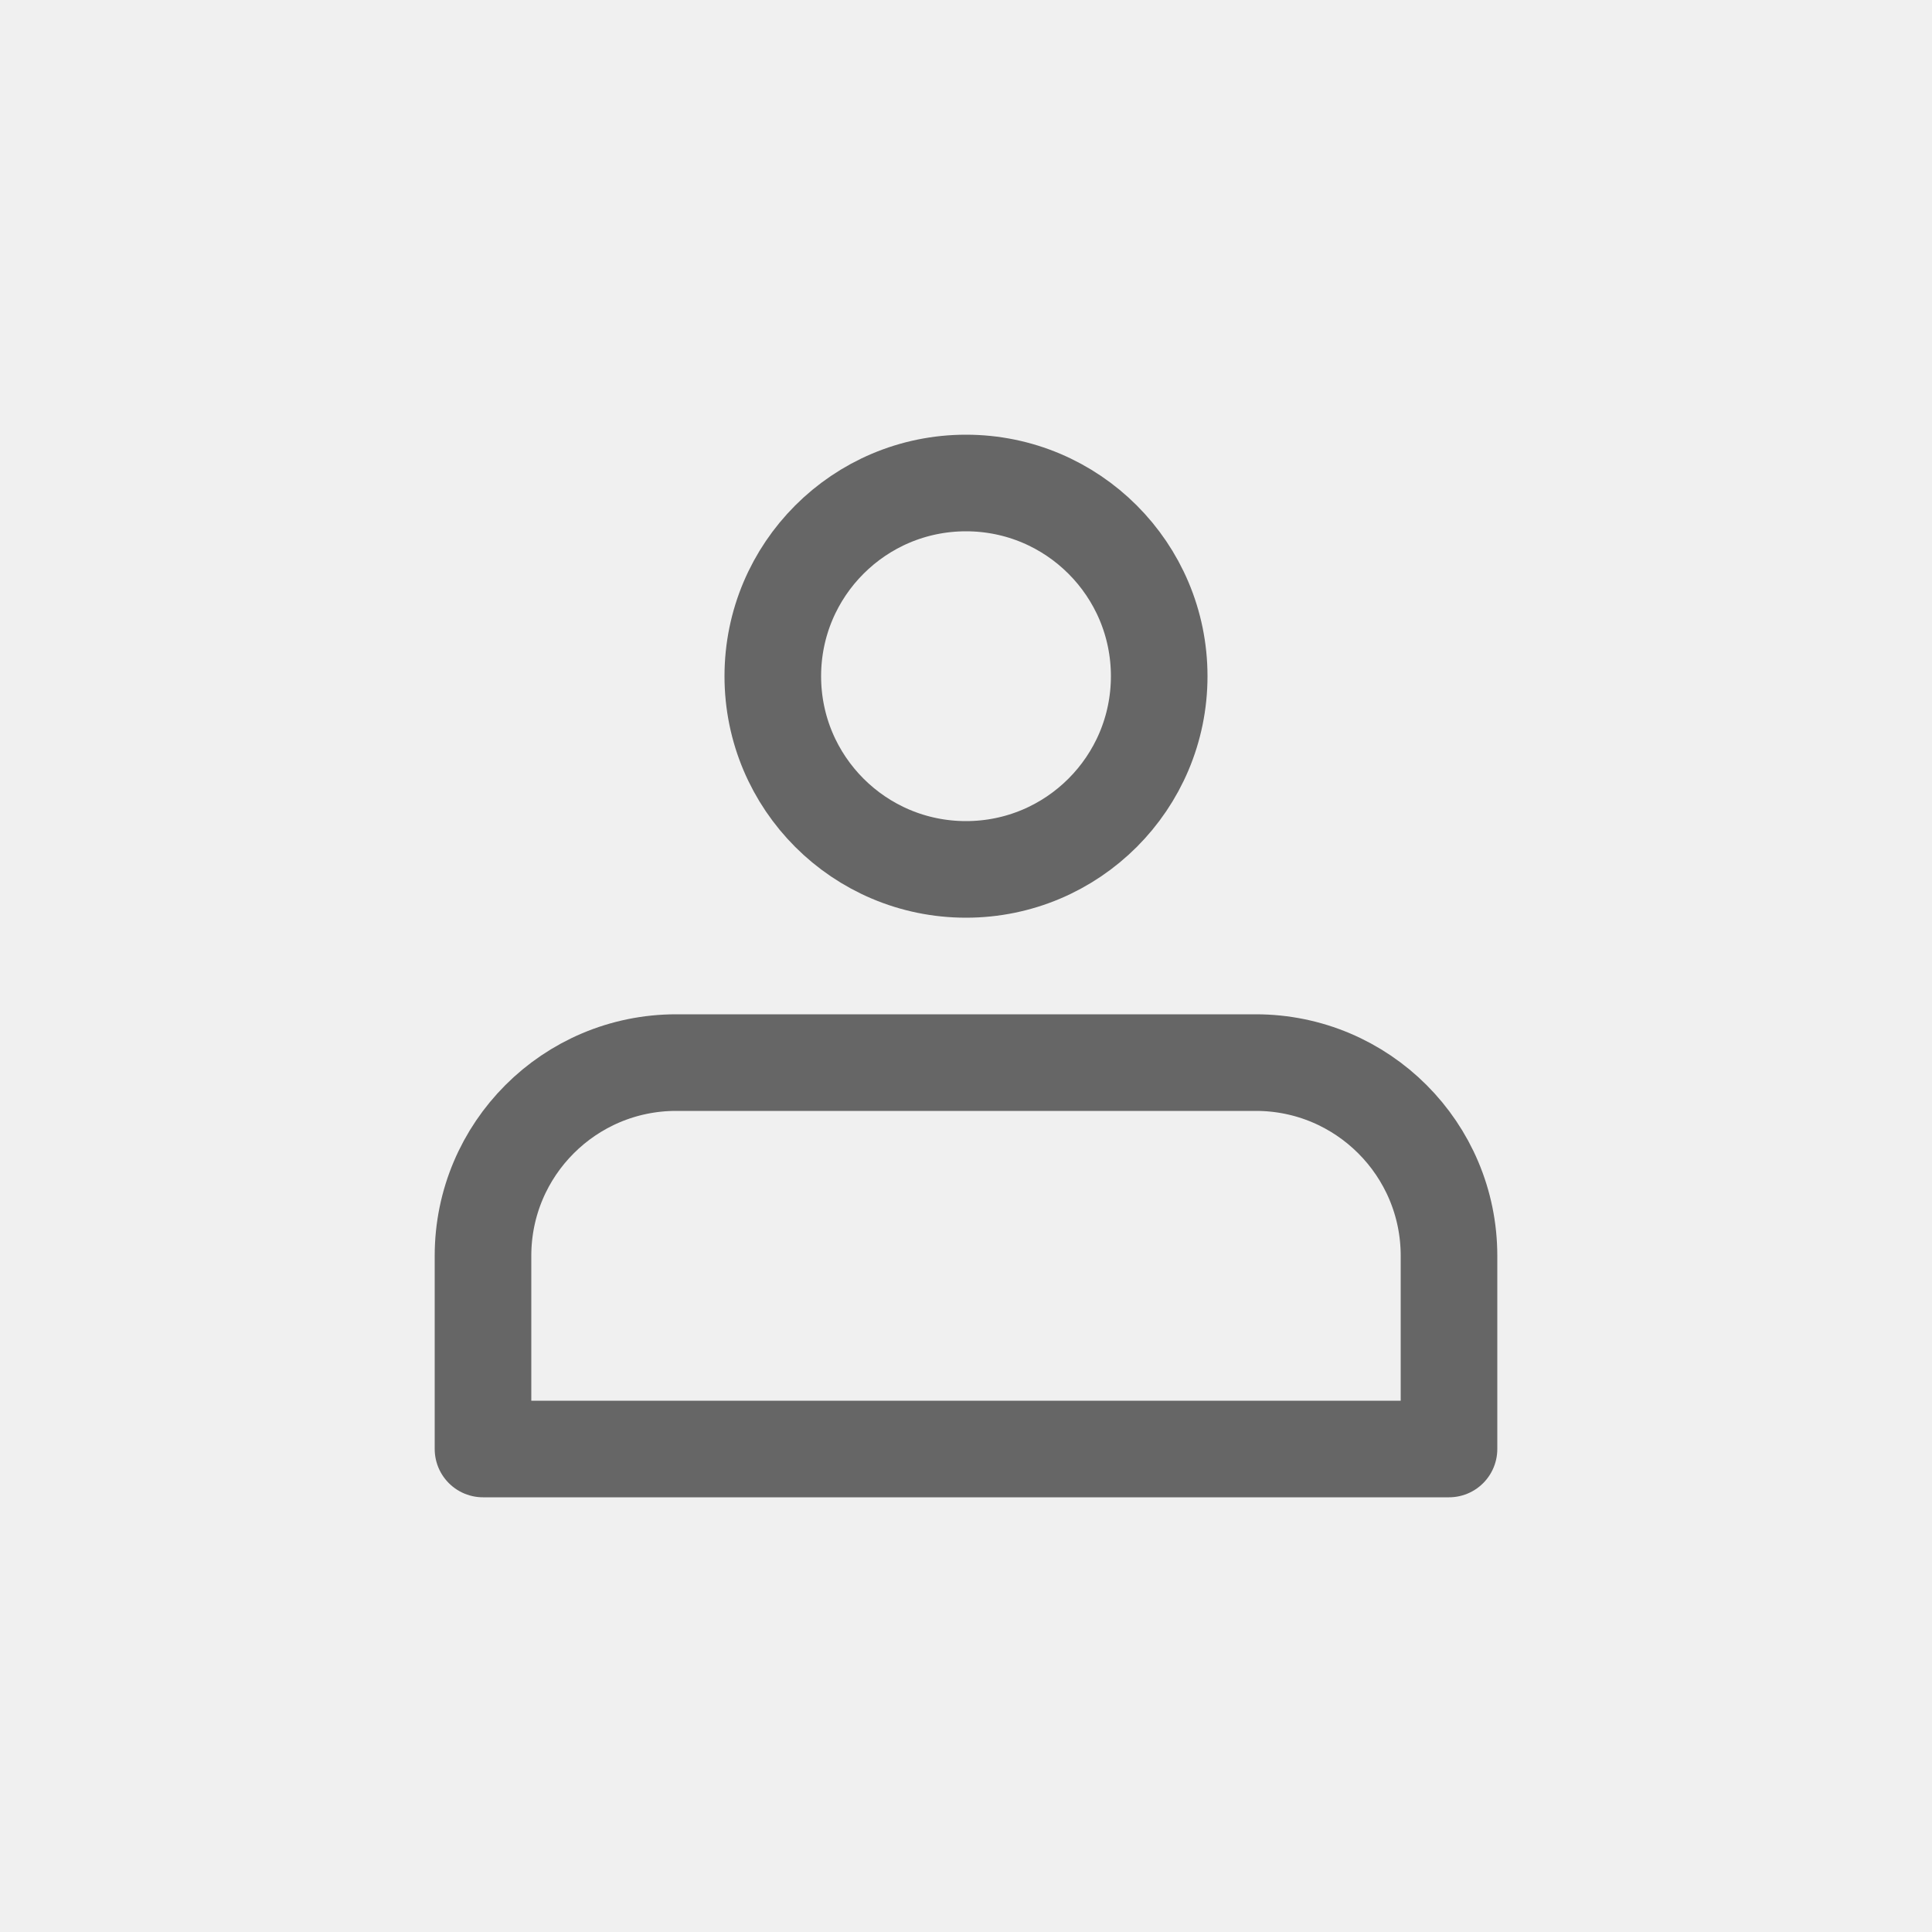
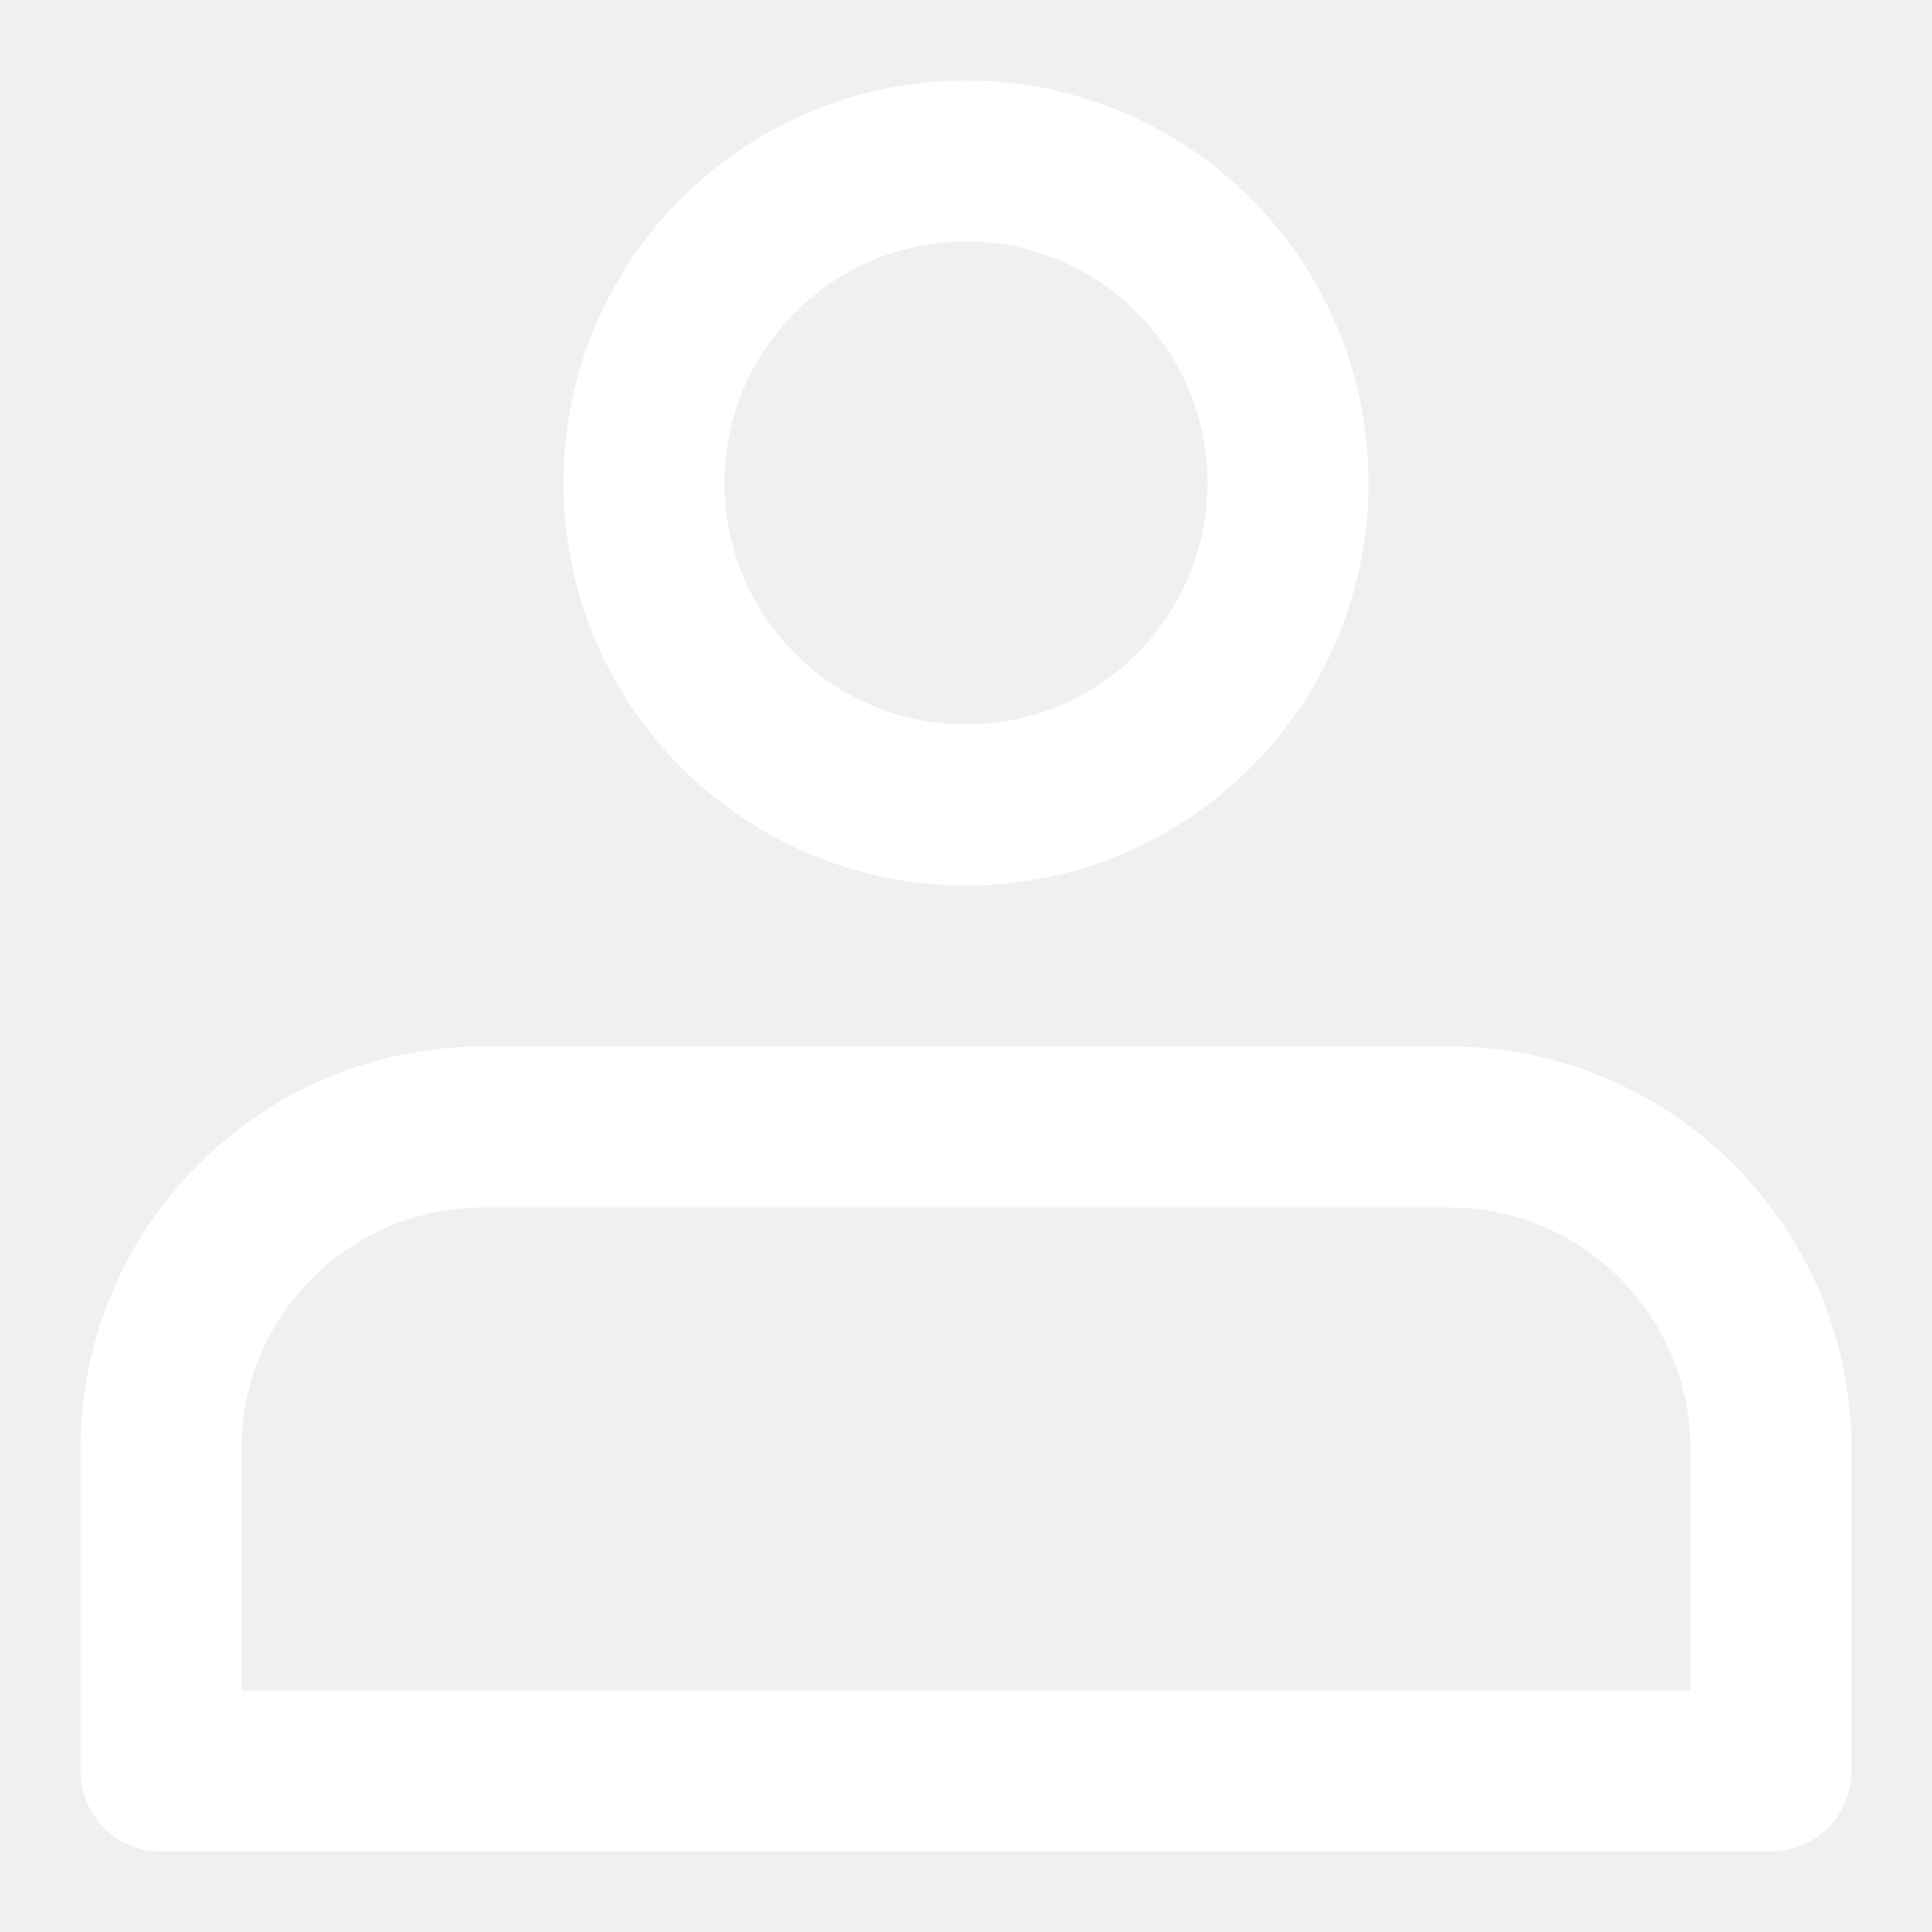
- <svg xmlns="http://www.w3.org/2000/svg" id="Artist" viewBox="0 0 200 200">
+ <svg xmlns="http://www.w3.org/2000/svg" viewBox="0 0 120 120">
  <defs>
-     <style>.cls-1,.cls-2{fill:none;}.cls-1{stroke:#666;stroke-linecap:round;stroke-linejoin:round;stroke-width:10px;}</style>
+     <style>.cls-1,.cls-2{fill:none;}.cls-1{stroke:#fff;stroke-linecap:round;stroke-linejoin:round;stroke-width:10px;}</style>
  </defs>
-   <path class="cls-1" d="M70,110h60a20,20,0,0,1,20,20v20a0,0,0,0,1,0,0H50a0,0,0,0,1,0,0V130A20,20,0,0,1,70,110Z" />
-   <circle class="cls-1" cx="100" cy="70" r="20" />
-   <rect class="cls-2" width="200" height="200" />
+   <g id="Artist">
+     <path class="cls-1" d="M30,70H90a20,20,0,0,1,20,20v20a0,0,0,0,1,0,0H10a0,0,0,0,1,0,0V90A20,20,0,0,1,30,70Z" />
+     <circle class="cls-1" cx="60" cy="30" r="20" />
+   </g>
+   <g id="Limits">
+     <rect class="cls-2" width="120" height="120" />
+   </g>
</svg>
